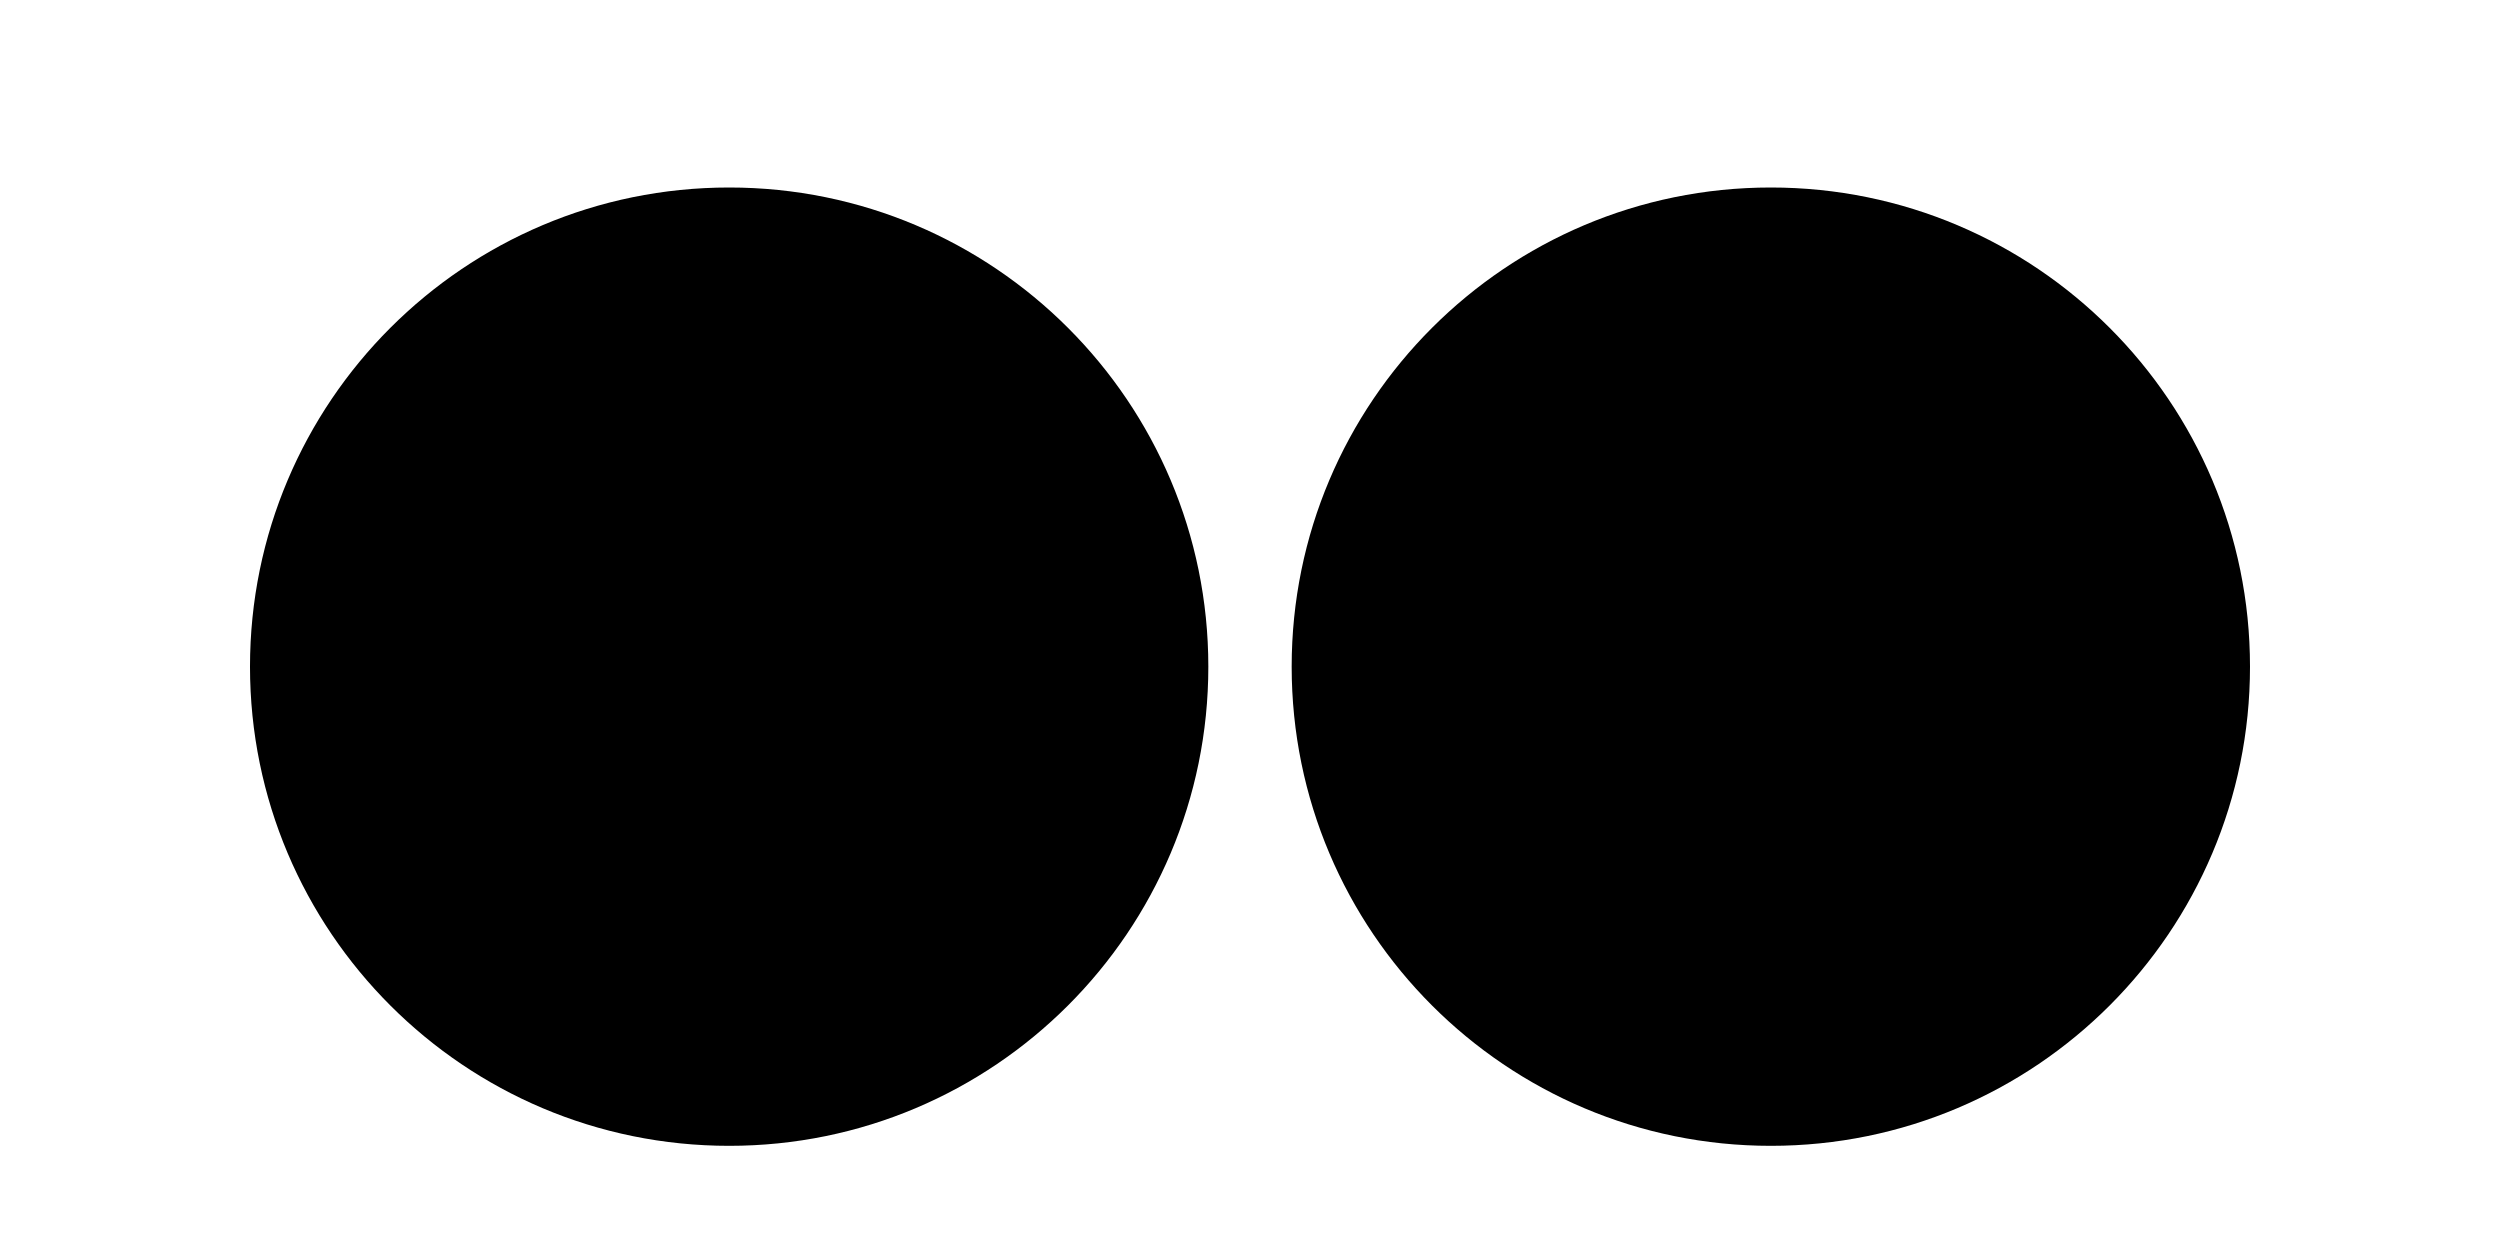
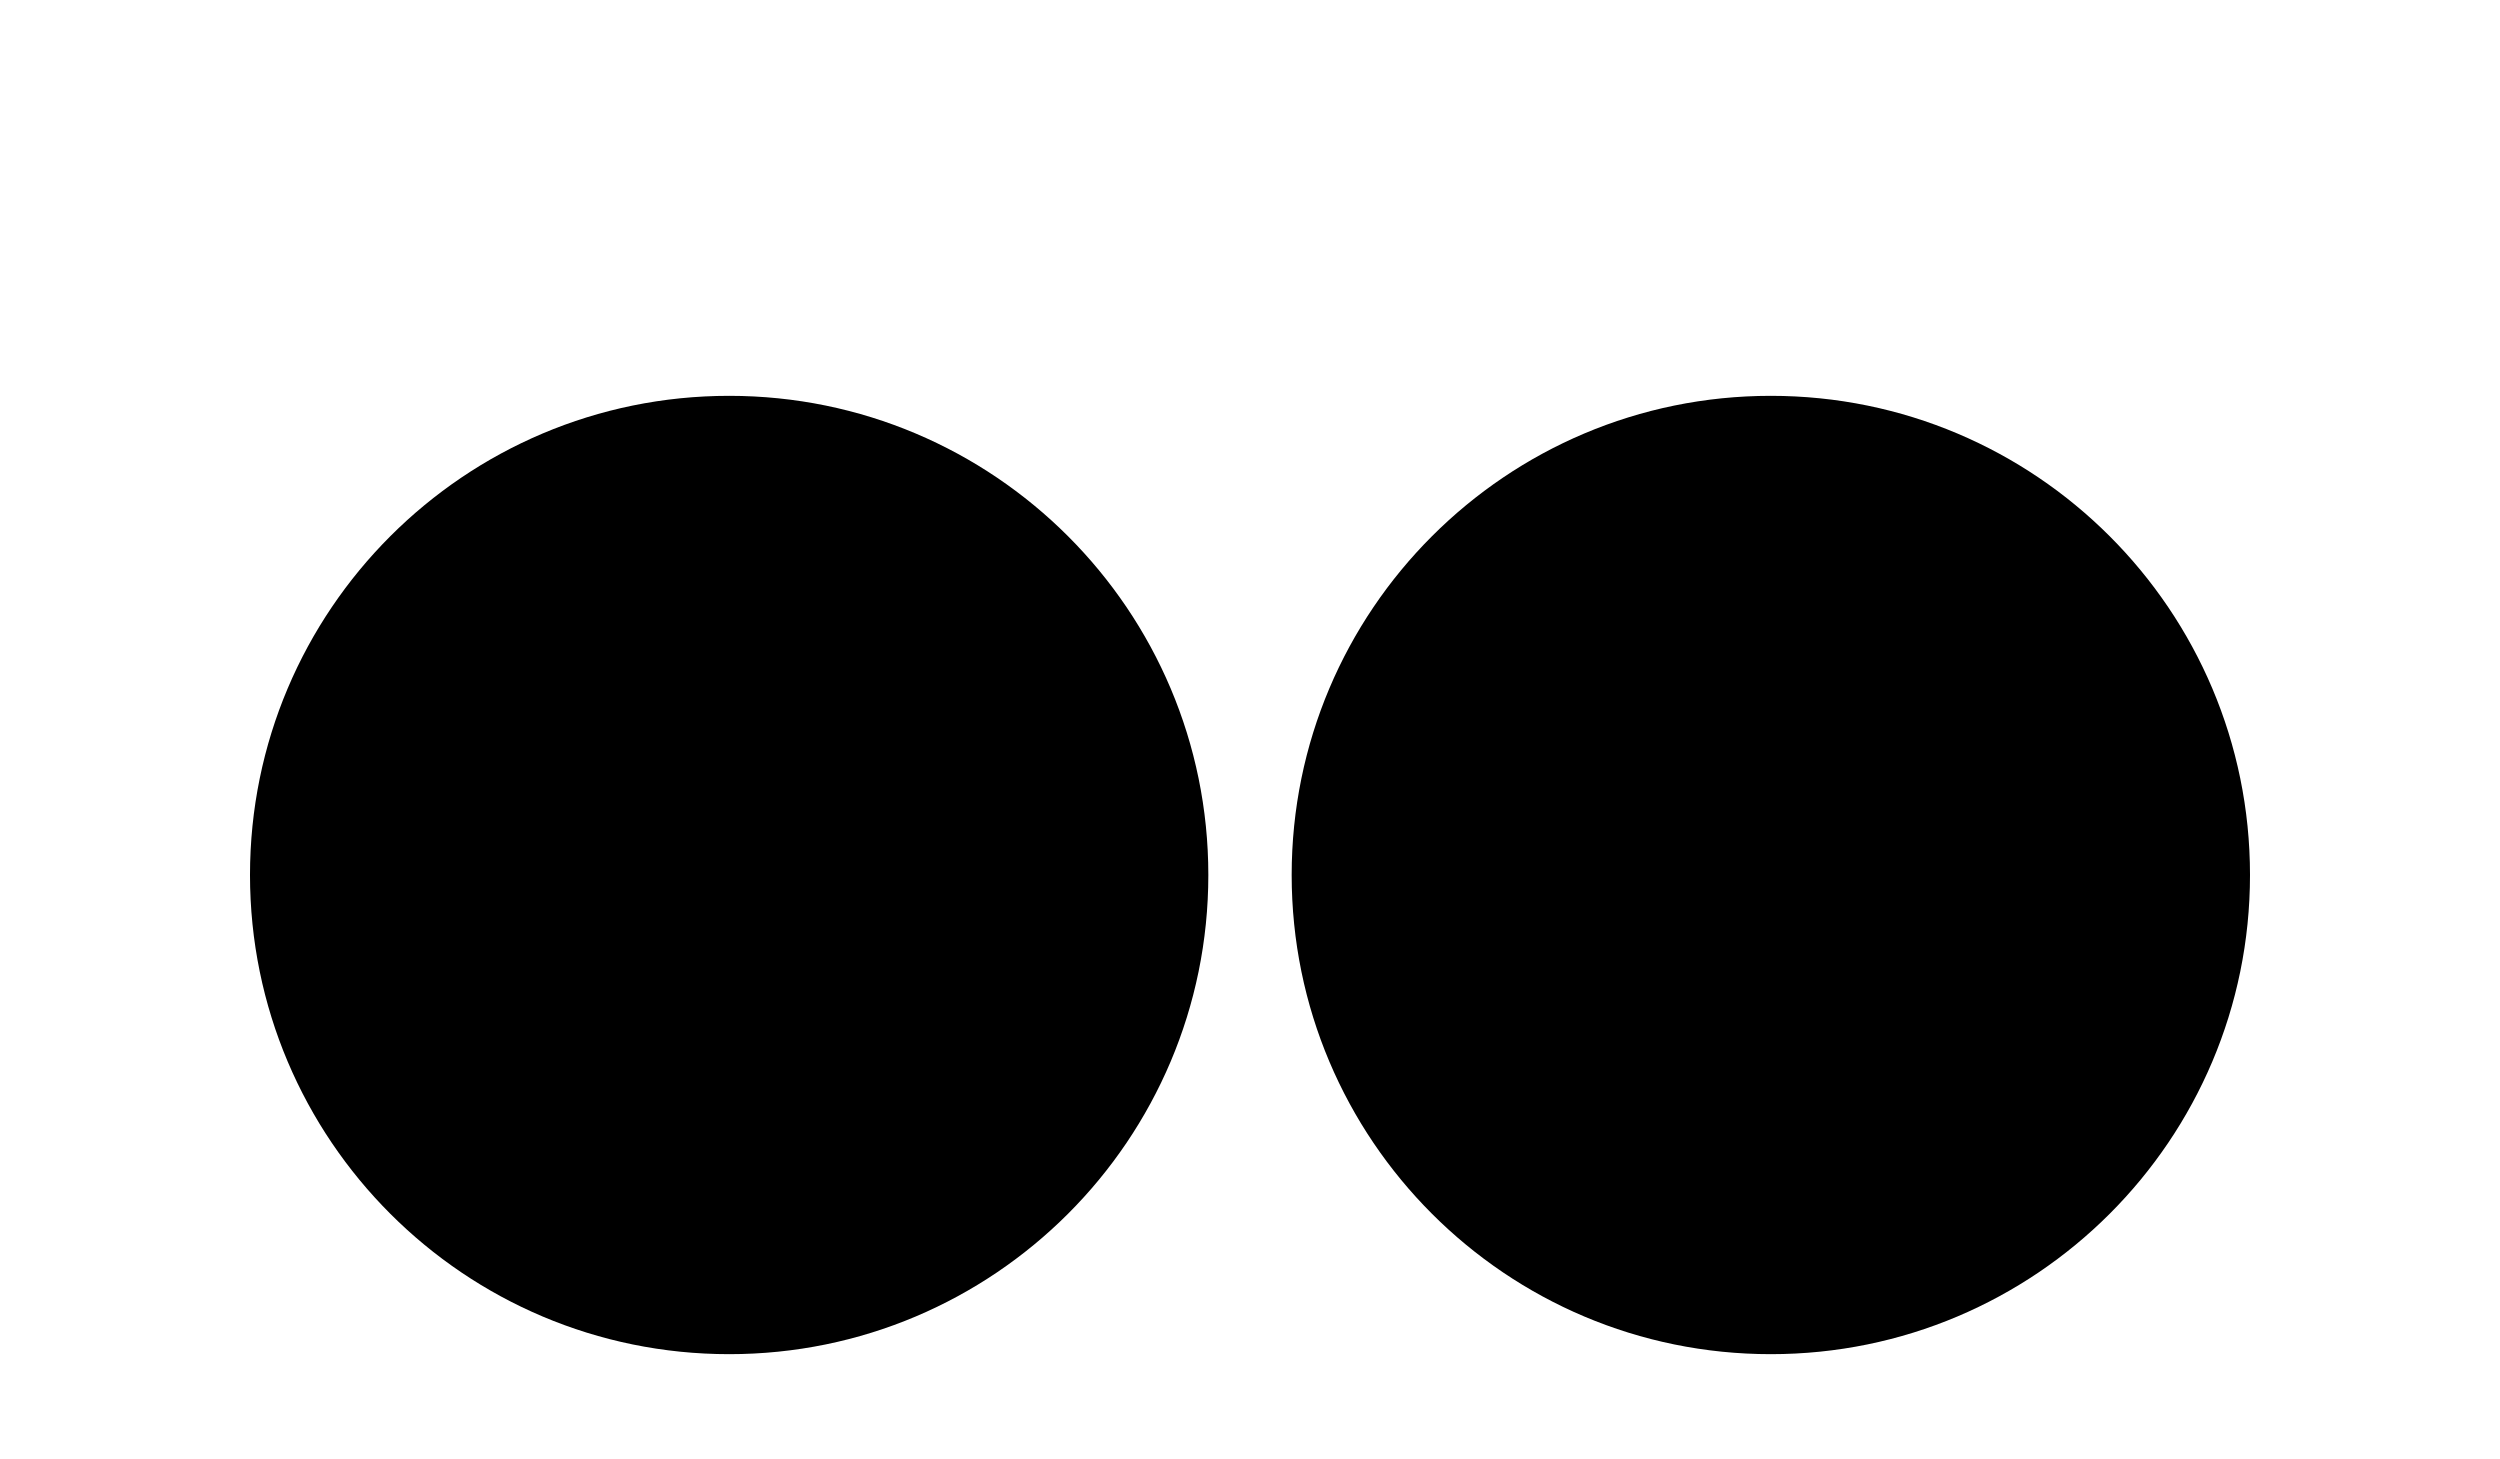
- <svg xmlns="http://www.w3.org/2000/svg" viewBox="0 0 12 6" width="12" height="6">
-   <circle class="f-eye s-outline" cx="3.5" cy="3.2" r="2.3" stroke-width="1" />
-   <circle class="f-pupil" cx="4.3" cy="3.4" r="1.15" />
-   <circle class="f-eye s-outline" cx="8.5" cy="3.2" r="2.3" stroke-width="1" />
-   <circle class="f-pupil" cx="9.3" cy="3.4" r="1.15" />
+ <svg xmlns="http://www.w3.org/2000/svg" viewBox="0 0 12 7" width="12" height="7">
+   <g transform="translate(0 1) scale(1)">
+     <circle class="f-eye s-outline" cx="3.5" cy="3.2" r="2.3" stroke-width="1" />
+     <circle class="f-pupil" cx="4.3" cy="3.4" r="1.15" />
+     <circle class="f-eye s-outline" cx="8.5" cy="3.2" r="2.3" stroke-width="1" />
+     <circle class="f-pupil" cx="9.3" cy="3.4" r="1.15" />
+   </g>
</svg>
